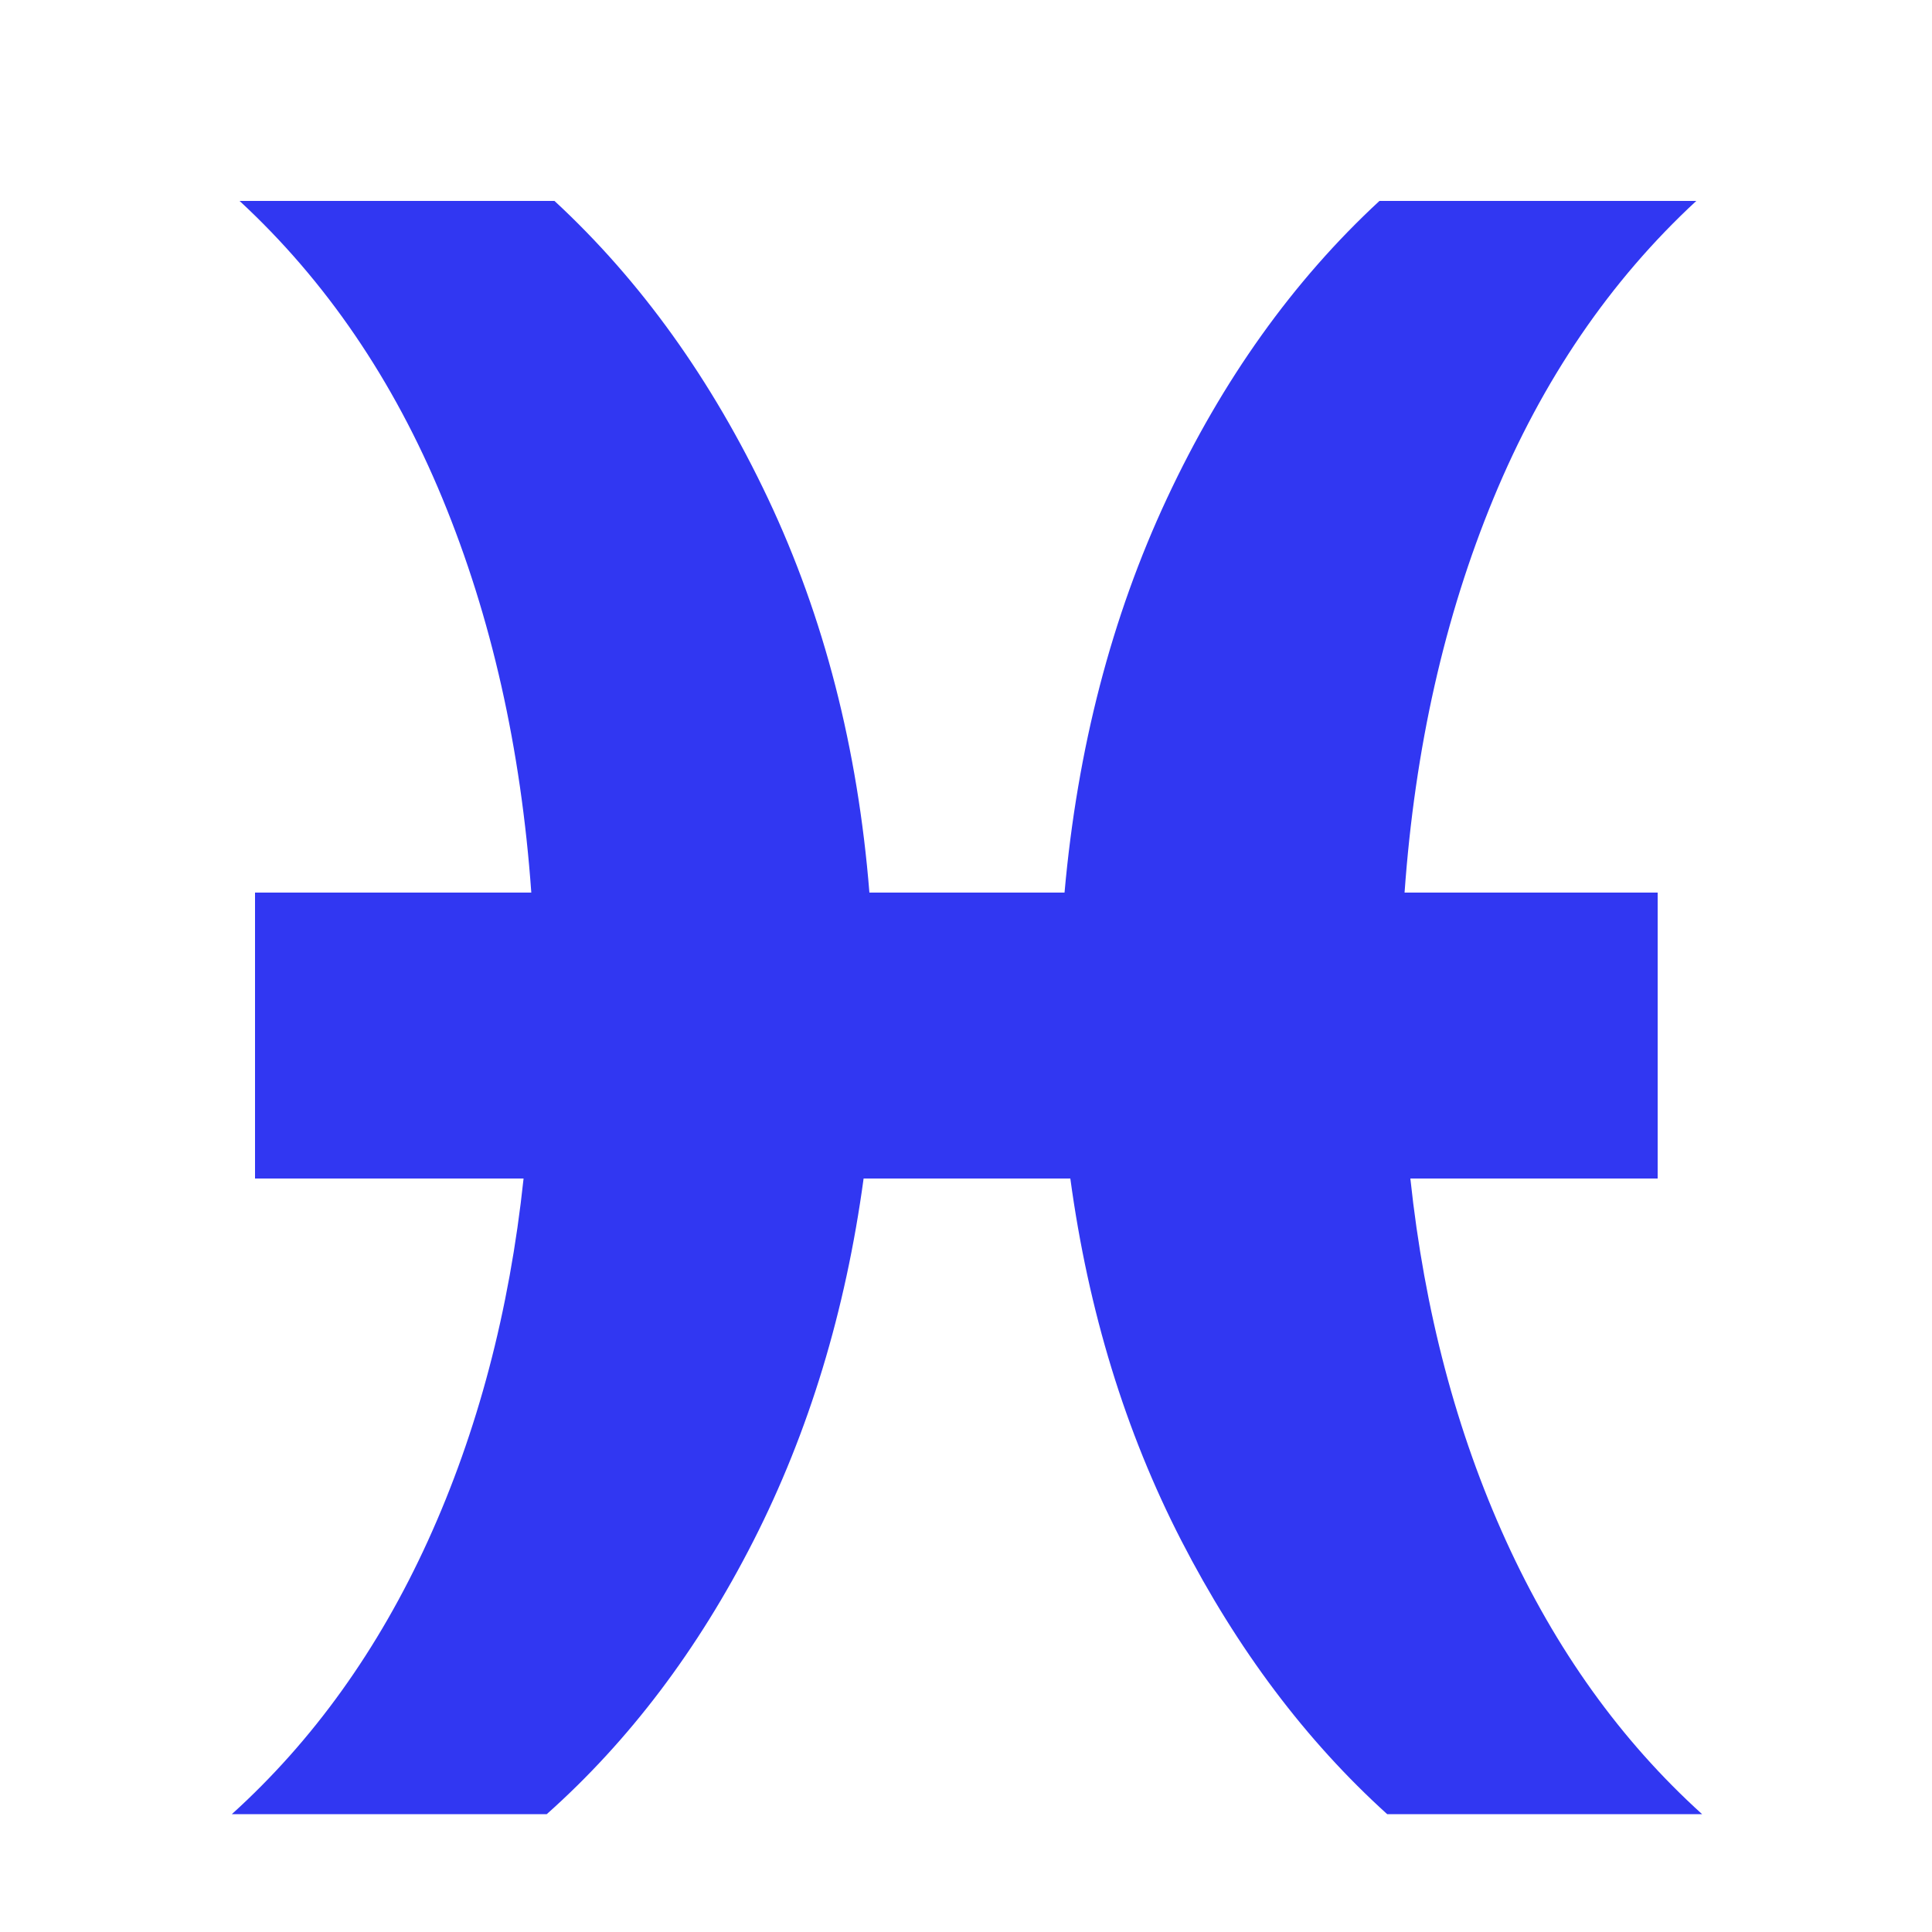
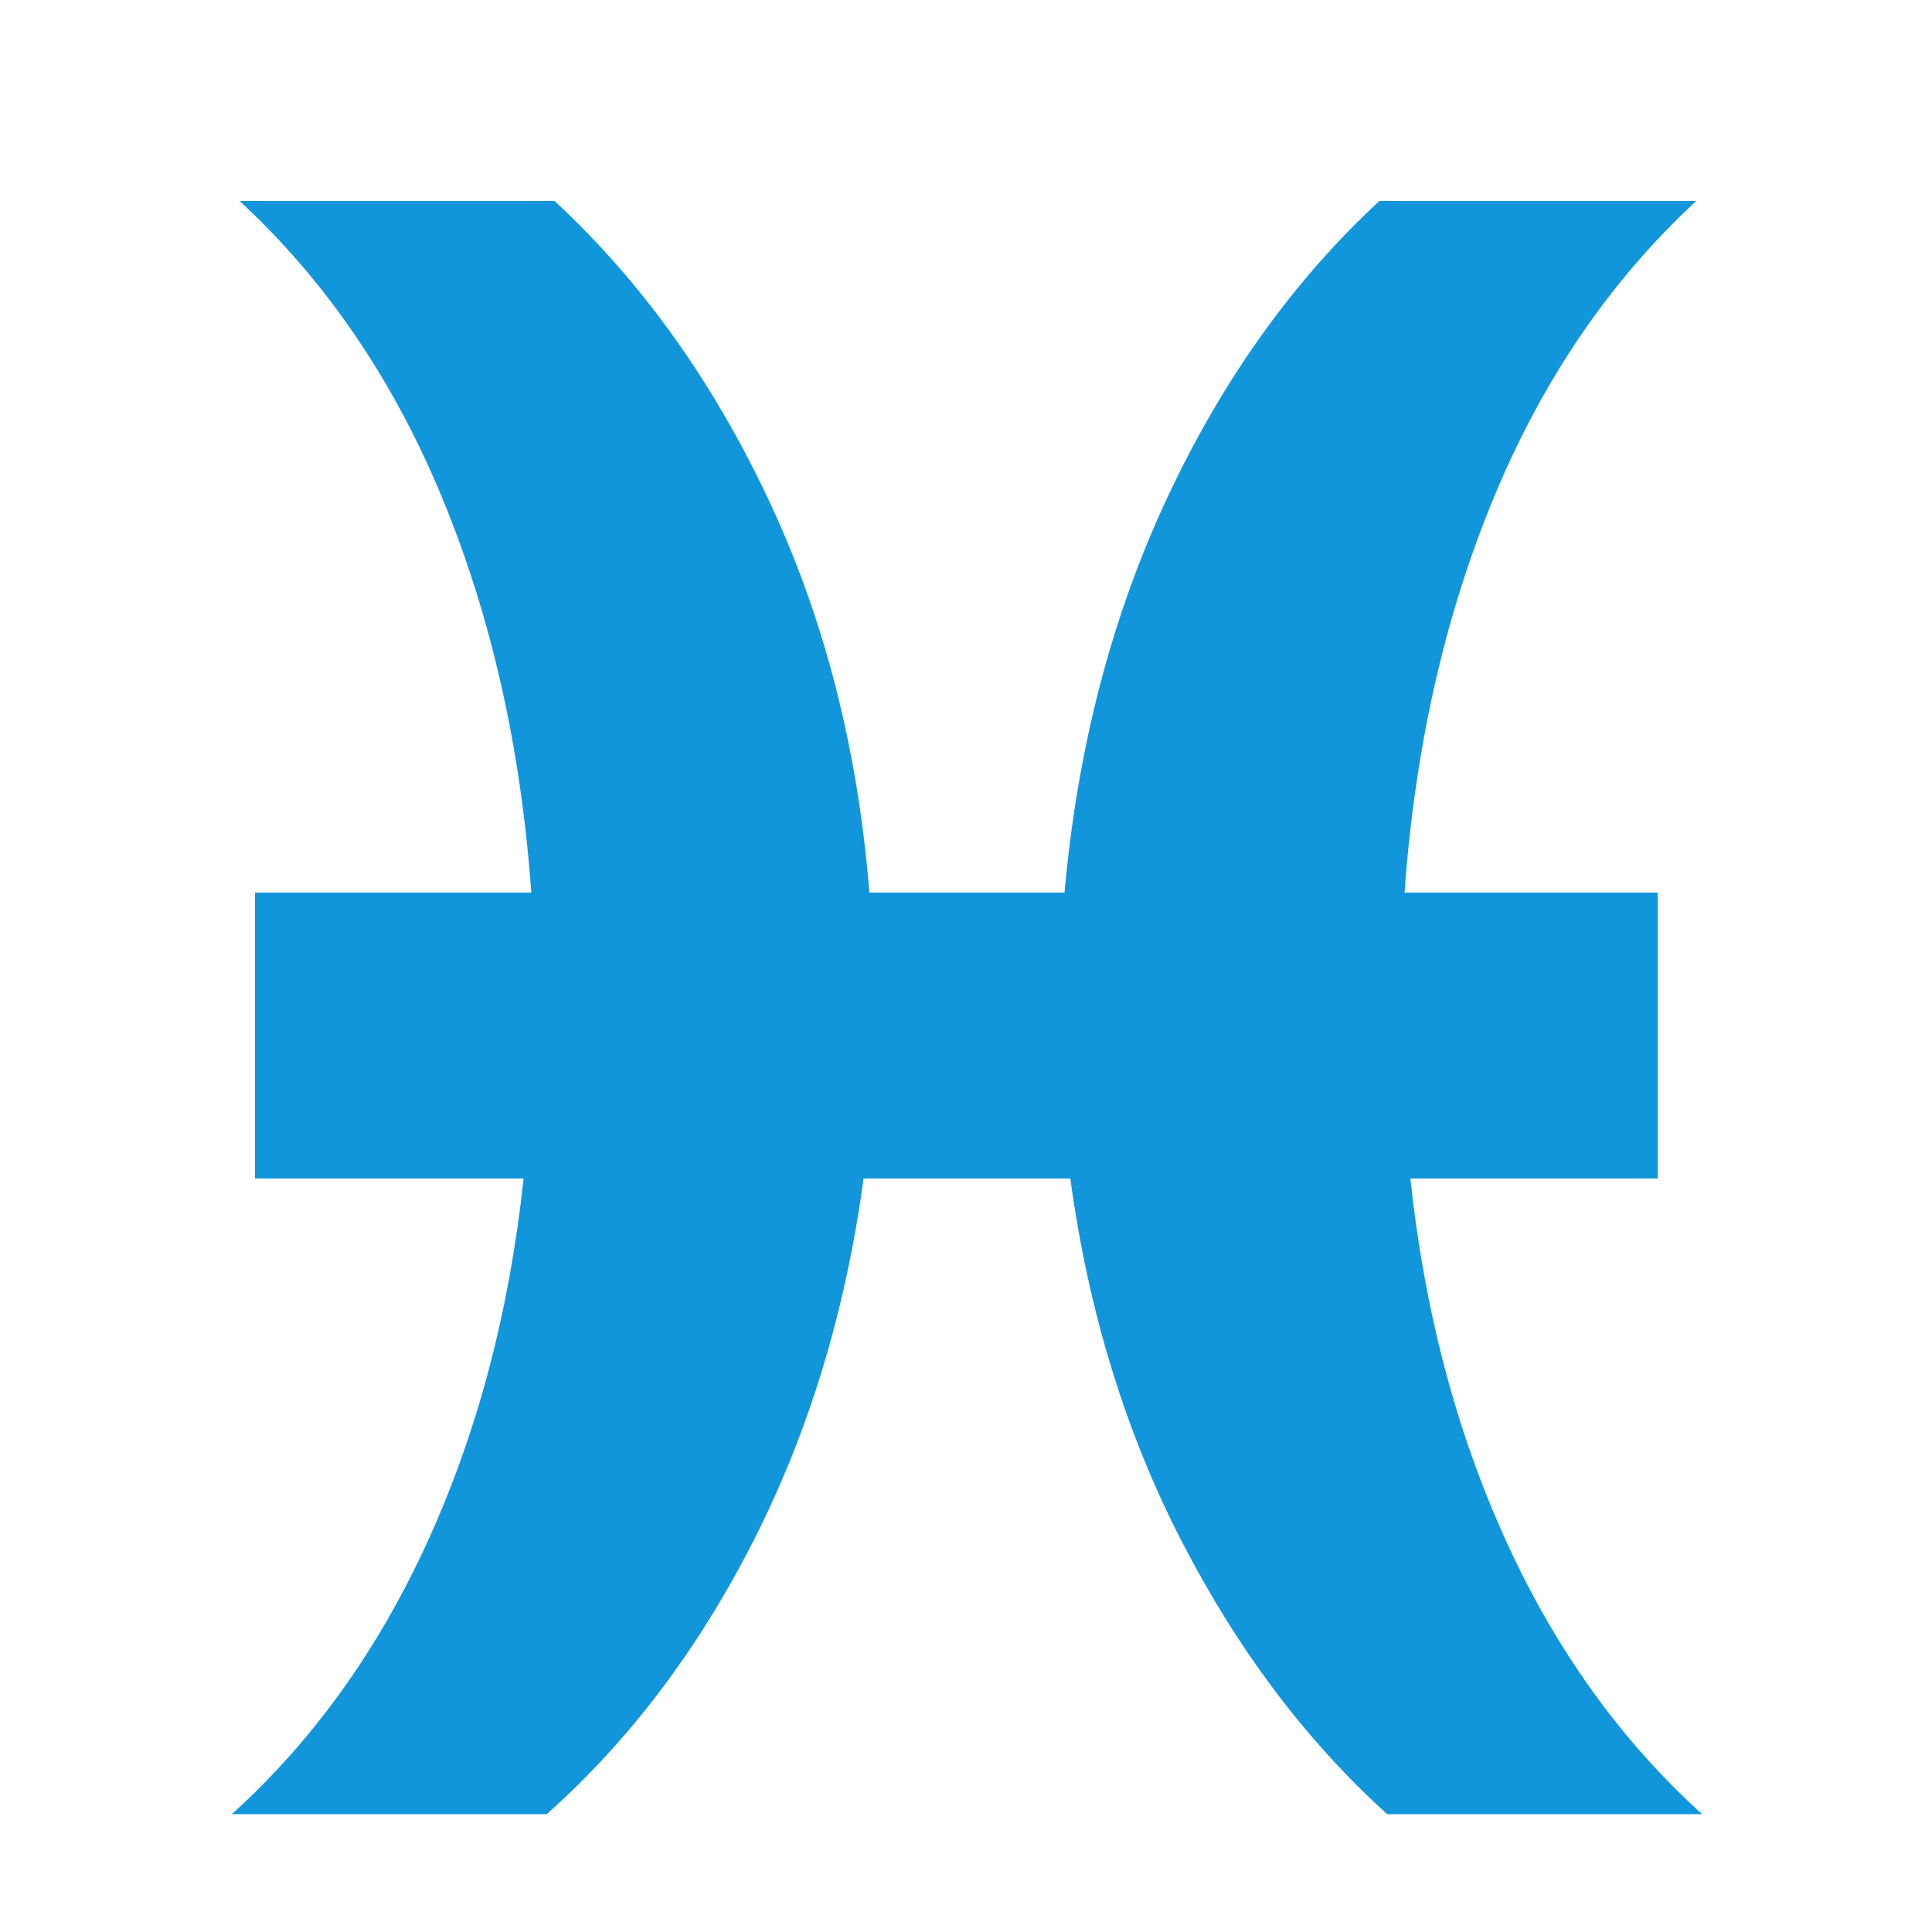
- <svg xmlns="http://www.w3.org/2000/svg" t="1675952547459" class="icon" viewBox="0 0 1024 1024" version="1.1" p-id="2969" width="200" height="200">
-   <path d="M564.224 473.088q10.24-114.688 54.272-208.896t112.64-157.696l167.936 0q-68.608 63.488-107.52 157.696t-47.104 208.896l134.144 0 0 151.552-131.072 0q11.264 105.472 50.688 192t103.936 144.896l-166.912 0q-64.512-58.368-109.056-144.896t-58.88-192l-109.568 0q-14.336 105.472-58.368 192t-109.568 144.896l-166.912 0q64.512-58.368 103.936-144.896t50.688-192l-142.336 0 0-151.552 146.432 0q-8.192-114.688-47.104-208.896t-107.52-157.696l166.912 0q68.608 63.488 113.152 157.696t53.76 208.896l103.424 0z" fill="#3137f2" p-id="2970" />
+ <svg xmlns="http://www.w3.org/2000/svg" t="1676035892154" class="icon" viewBox="0 0 1024 1024" version="1.1" p-id="2180" width="200" height="200">
+   <path d="M564.224 473.088q10.24-114.688 54.272-208.896t112.64-157.696l167.936 0q-68.608 63.488-107.52 157.696t-47.104 208.896l134.144 0 0 151.552-131.072 0q11.264 105.472 50.688 192t103.936 144.896l-166.912 0q-64.512-58.368-109.056-144.896t-58.88-192l-109.568 0q-14.336 105.472-58.368 192t-109.568 144.896l-166.912 0q64.512-58.368 103.936-144.896t50.688-192l-142.336 0 0-151.552 146.432 0q-8.192-114.688-47.104-208.896t-107.52-157.696l166.912 0q68.608 63.488 113.152 157.696t53.76 208.896l103.424 0z" fill="#1296db" p-id="2181" />
</svg>
